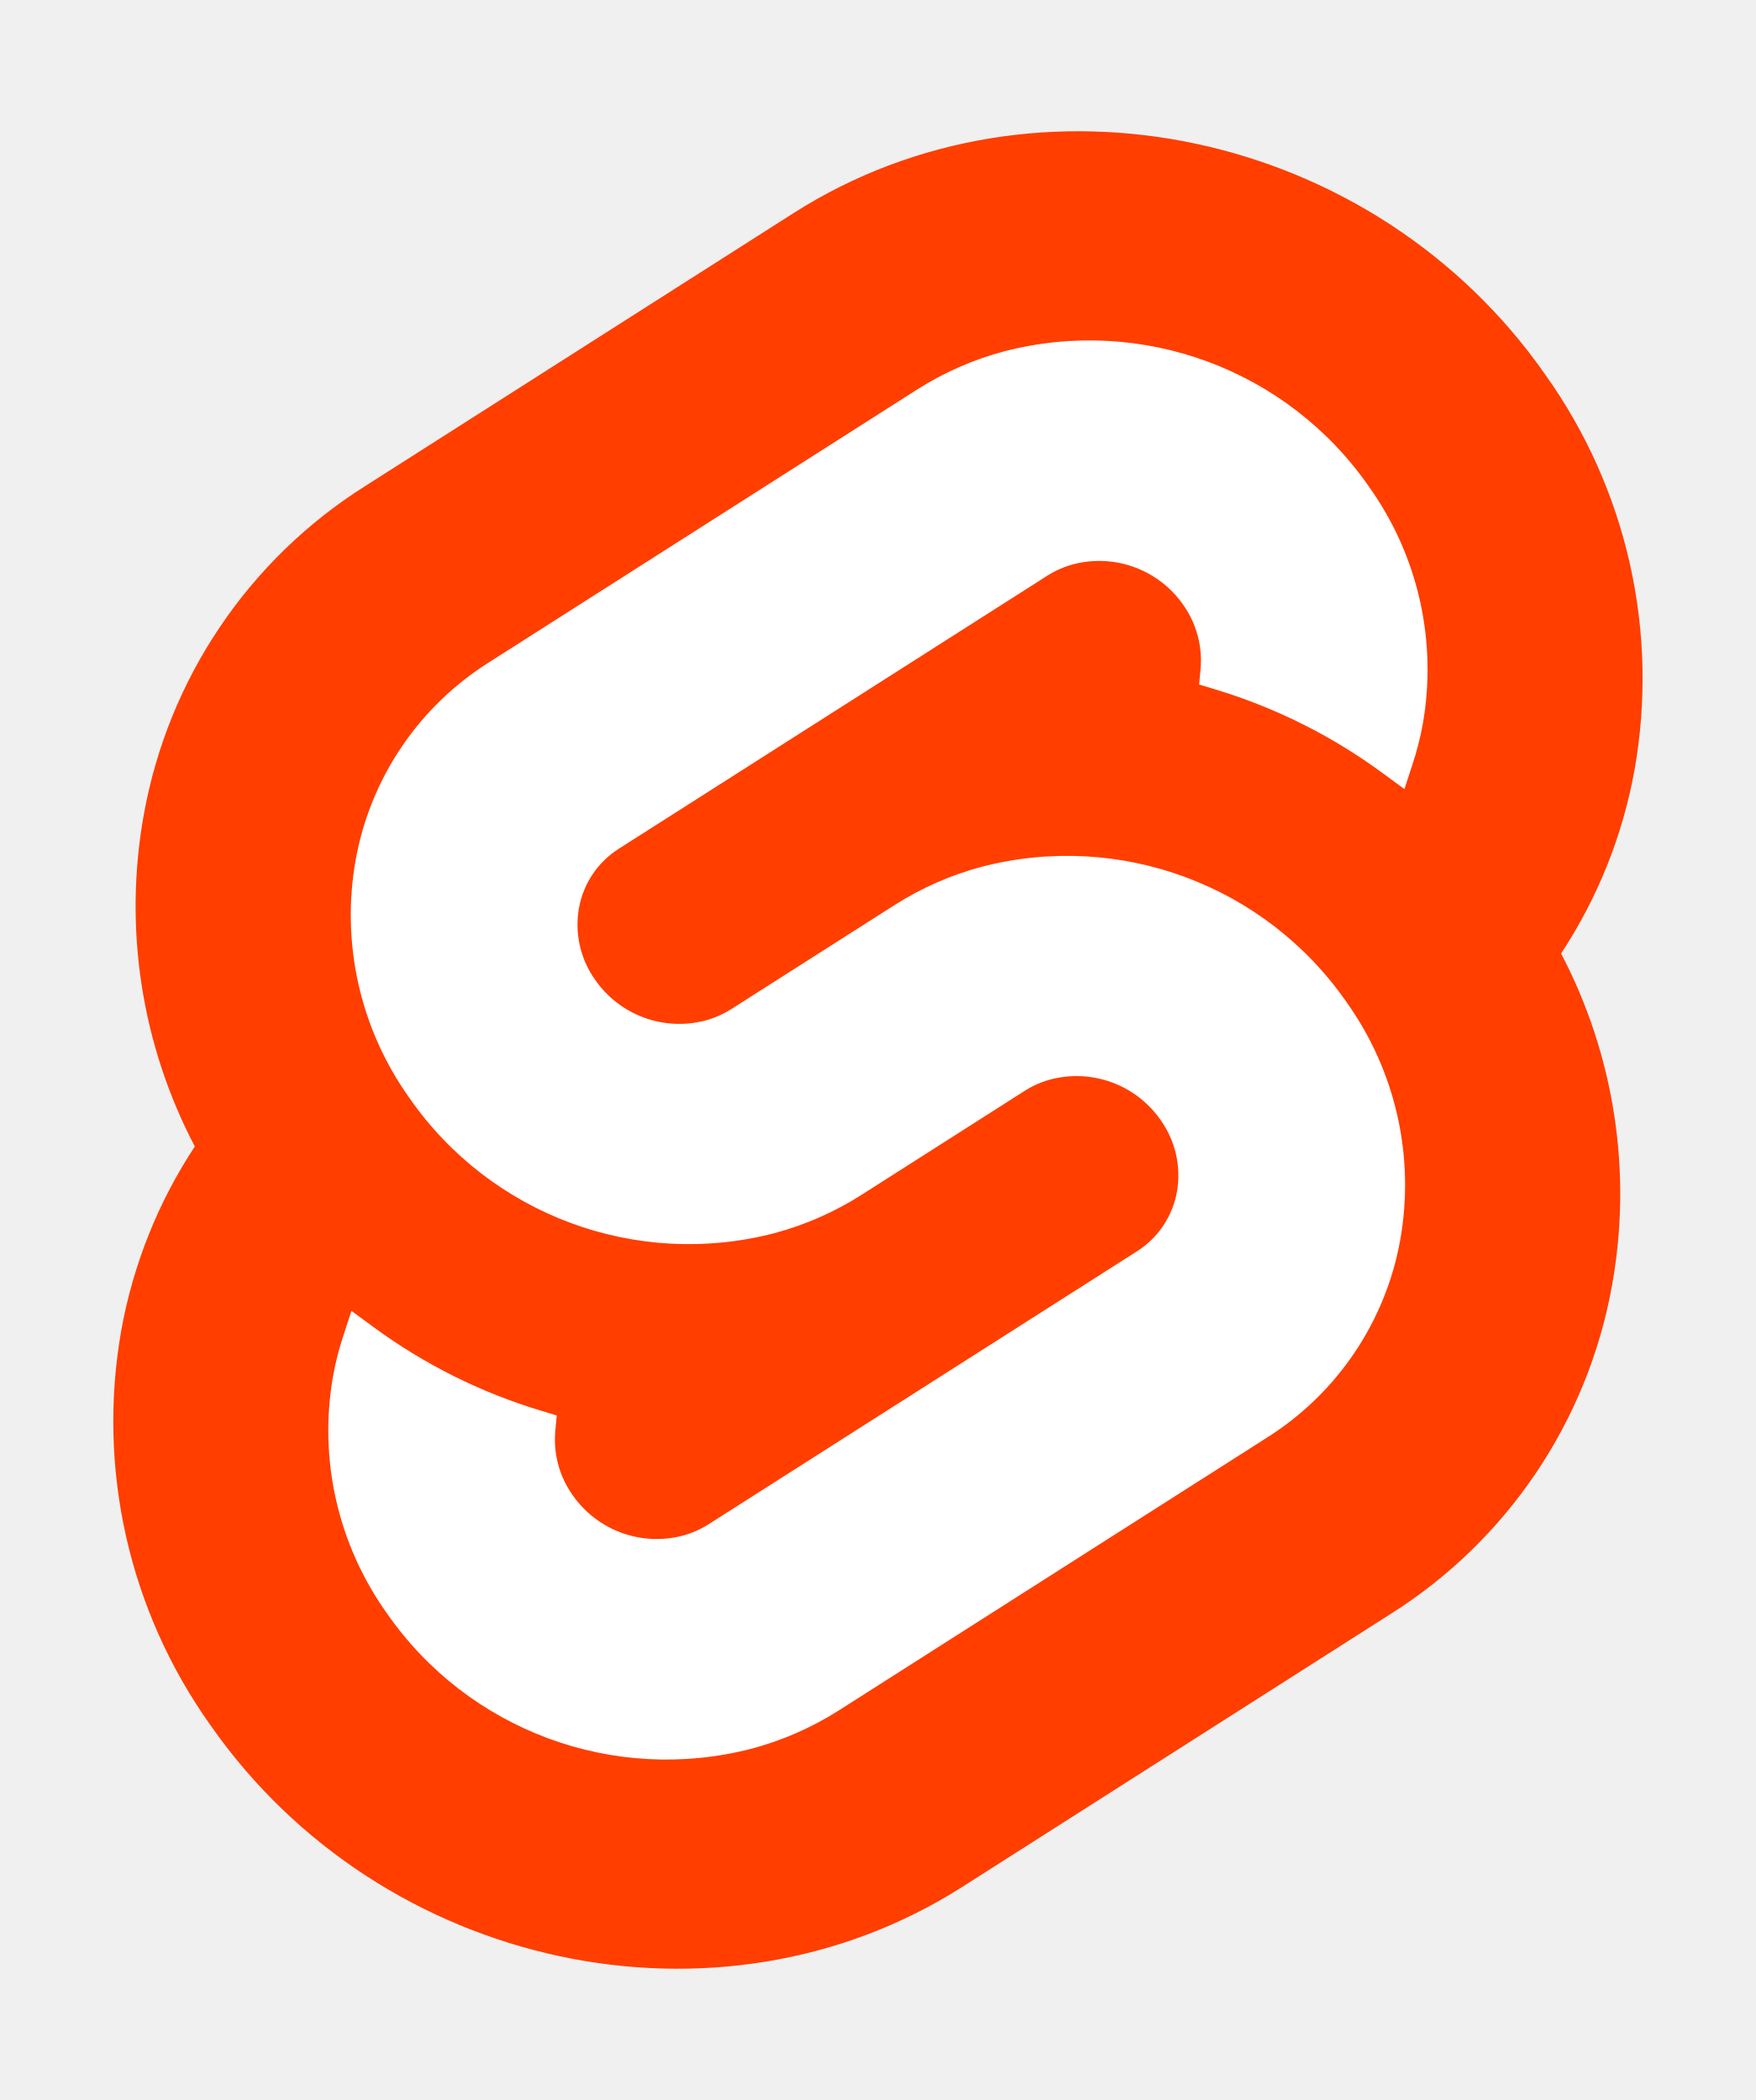
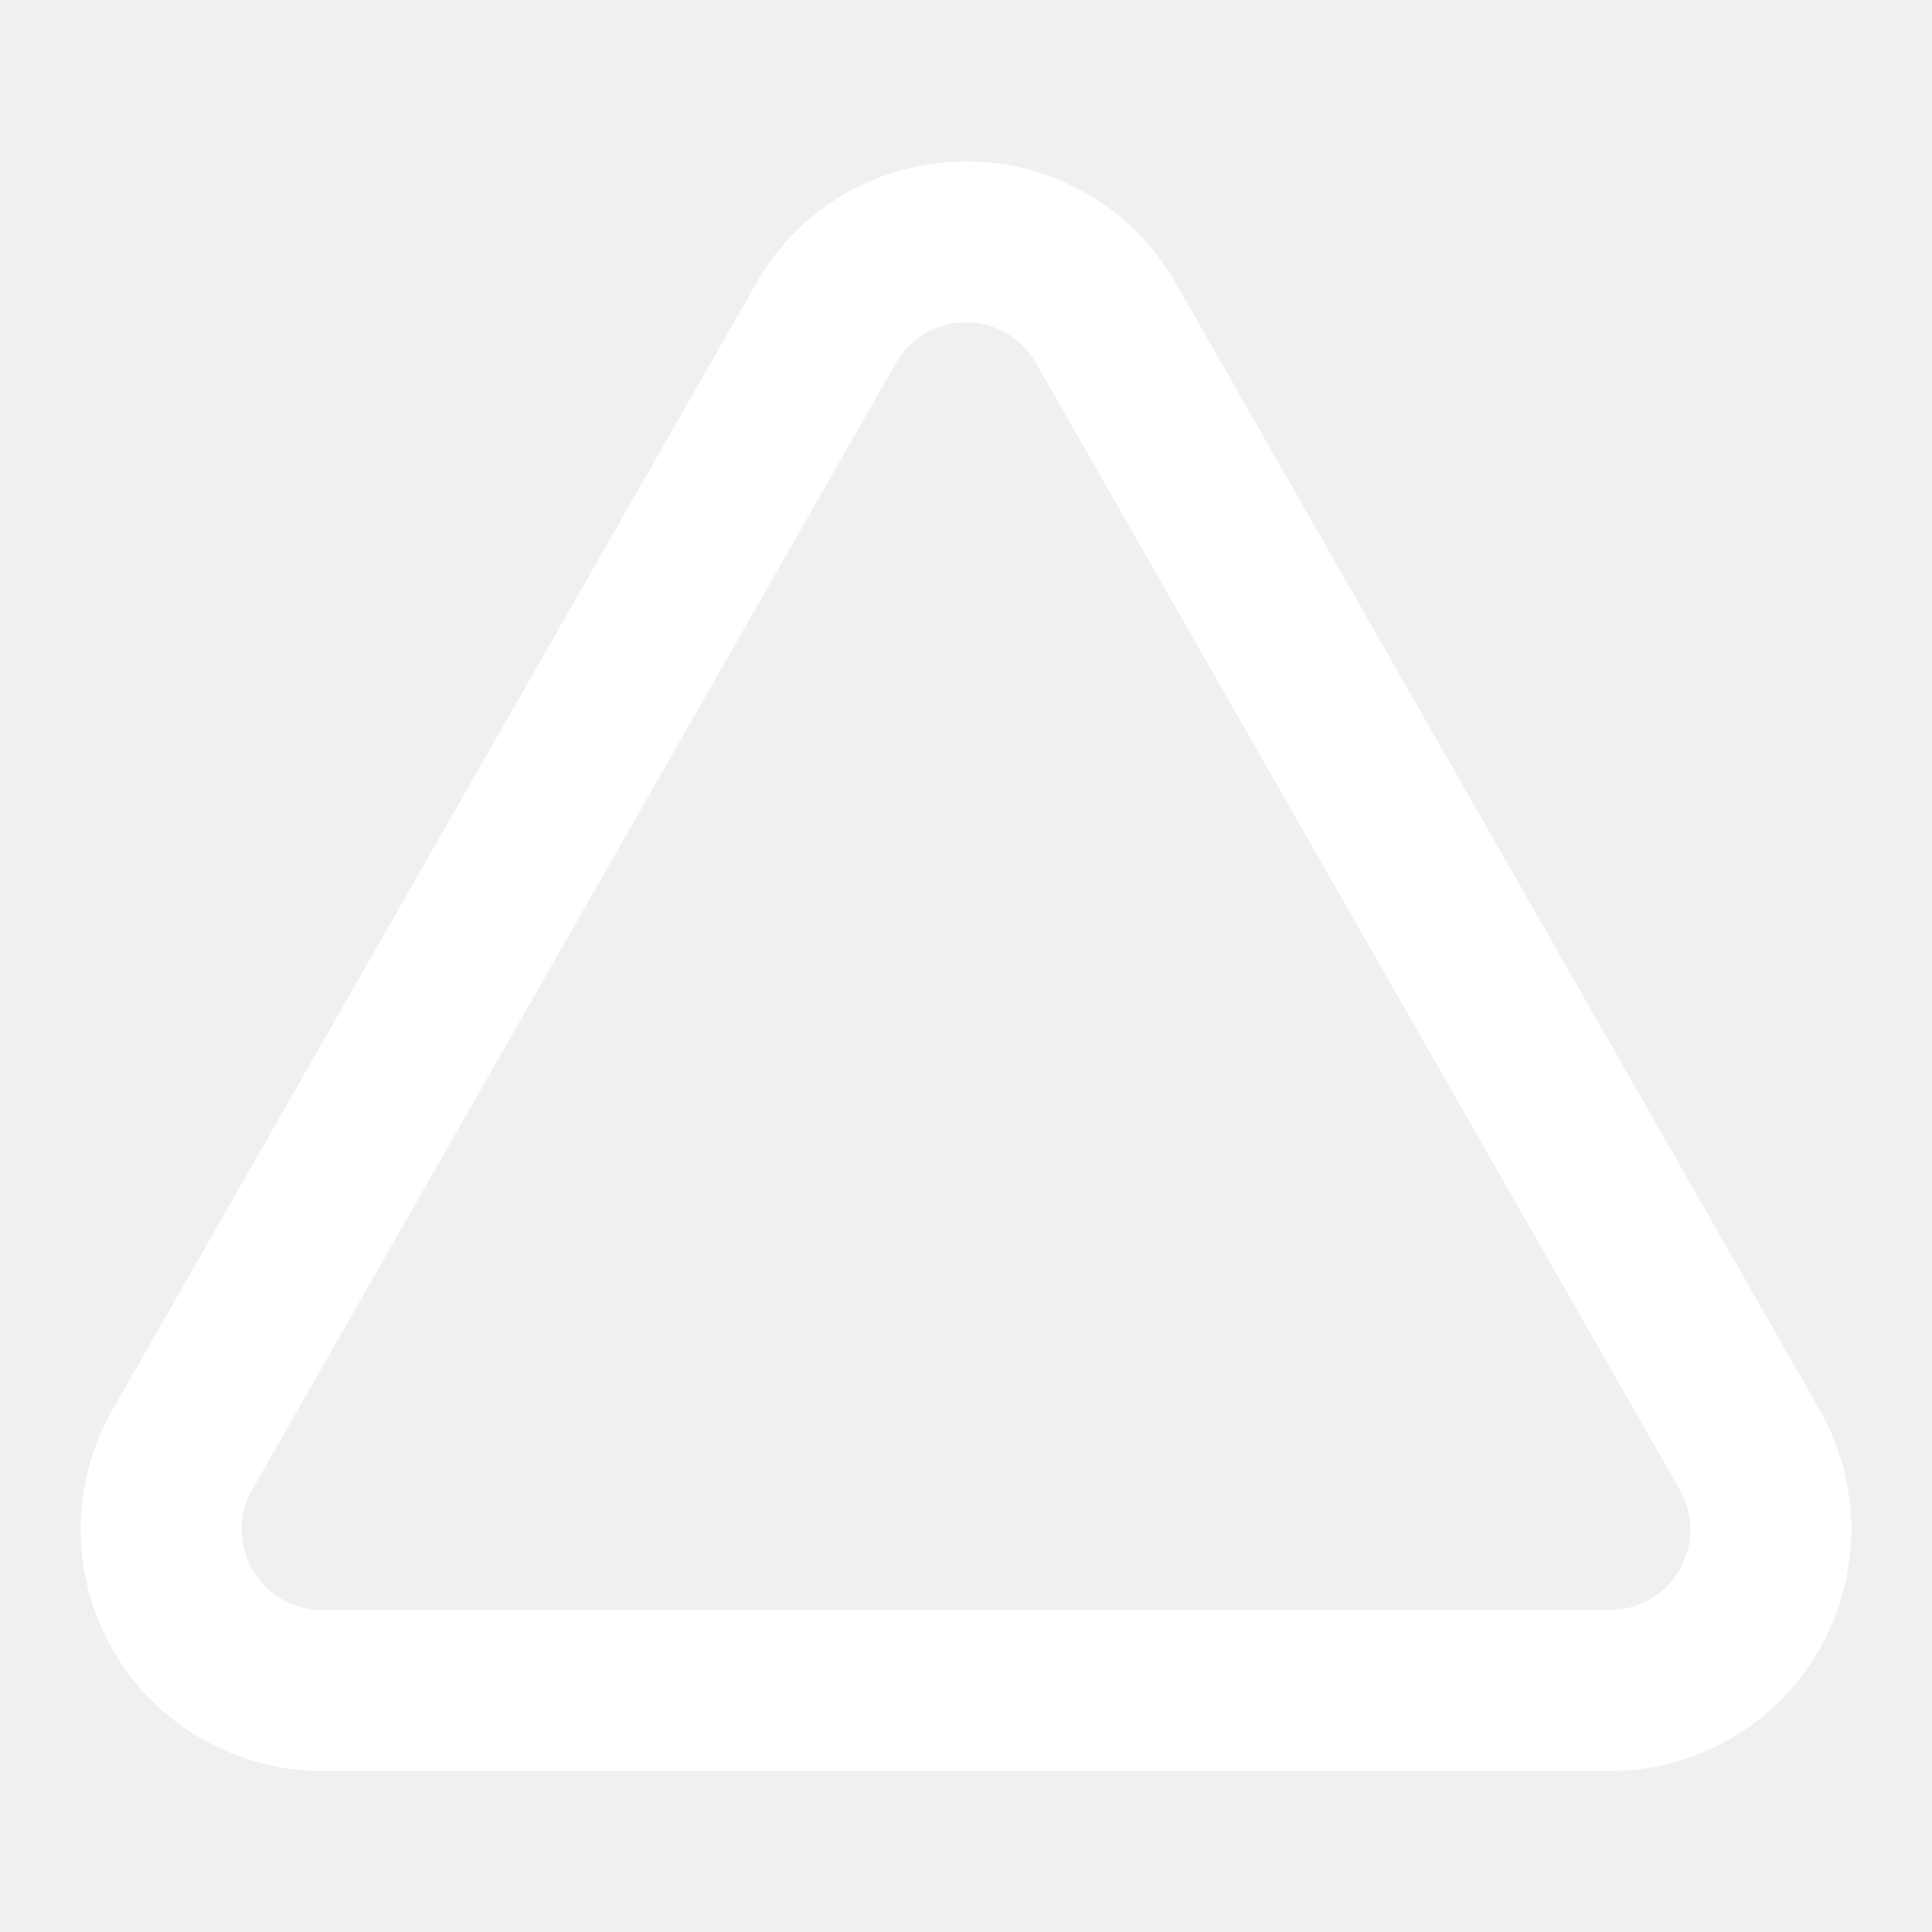
- <svg xmlns="http://www.w3.org/2000/svg" width="107" height="128" viewBox="0 0 107 128">
-   <path d="M94.157 22.819c-10.4-14.885-30.94-19.297-45.792-9.835L22.282 29.608A29.92 29.92 0 0 0 8.764 49.65a31.5 31.5 0 0 0 3.108 20.231 30 30 0 0 0-4.477 11.183 31.9 31.9 0 0 0 5.448 24.116c10.402 14.887 30.942 19.297 45.791 9.835l26.083-16.624A29.92 29.92 0 0 0 98.235 78.35a31.53 31.53 0 0 0-3.105-20.232 30 30 0 0 0 4.474-11.182 31.88 31.88 0 0 0-5.447-24.116" style="fill:#ff3e00" />
-   <path d="M45.817 106.582a20.72 20.72 0 0 1-22.237-8.243 19.17 19.17 0 0 1-3.277-14.503 18 18 0 0 1 .624-2.435l.49-1.498 1.337.981a33.6 33.6 0 0 0 10.203 5.098l.97.294-.09.968a5.85 5.85 0 0 0 1.052 3.878 6.24 6.24 0 0 0 6.695 2.485 5.8 5.8 0 0 0 1.603-.704L69.27 76.28a5.43 5.43 0 0 0 2.45-3.631 5.8 5.8 0 0 0-.987-4.371 6.24 6.24 0 0 0-6.698-2.487 5.7 5.7 0 0 0-1.6.704l-9.953 6.345a19 19 0 0 1-5.296 2.326 20.72 20.72 0 0 1-22.237-8.243 19.17 19.17 0 0 1-3.277-14.502 17.99 17.99 0 0 1 8.13-12.052l26.081-16.623a19 19 0 0 1 5.3-2.329 20.72 20.72 0 0 1 22.237 8.243 19.17 19.17 0 0 1 3.277 14.503 18 18 0 0 1-.624 2.435l-.49 1.498-1.337-.98a33.6 33.6 0 0 0-10.203-5.1l-.97-.294.09-.968a5.86 5.86 0 0 0-1.052-3.878 6.24 6.24 0 0 0-6.696-2.485 5.8 5.8 0 0 0-1.602.704L37.73 51.72a5.42 5.42 0 0 0-2.449 3.63 5.79 5.79 0 0 0 .986 4.372 6.24 6.24 0 0 0 6.698 2.486 5.8 5.8 0 0 0 1.602-.704l9.952-6.342a19 19 0 0 1 5.295-2.328 20.72 20.72 0 0 1 22.237 8.242 19.17 19.17 0 0 1 3.277 14.503 18 18 0 0 1-8.13 12.053l-26.081 16.622a19 19 0 0 1-5.3 2.328" style="fill:#fff" />
+ <svg xmlns="http://www.w3.org/2000/svg" width="24" height="24" viewBox="0 0 24 24" fill="none" stroke="white" stroke-width="2" stroke-linecap="round" stroke-linejoin="round" class="lucide lucide-triangle-icon lucide-triangle">
+   <path d="M13.73 4a2 2 0 0 0-3.46 0l-8 14A2 2 0 0 0 4 21h16a2 2 0 0 0 1.73-3Z" />
</svg>
